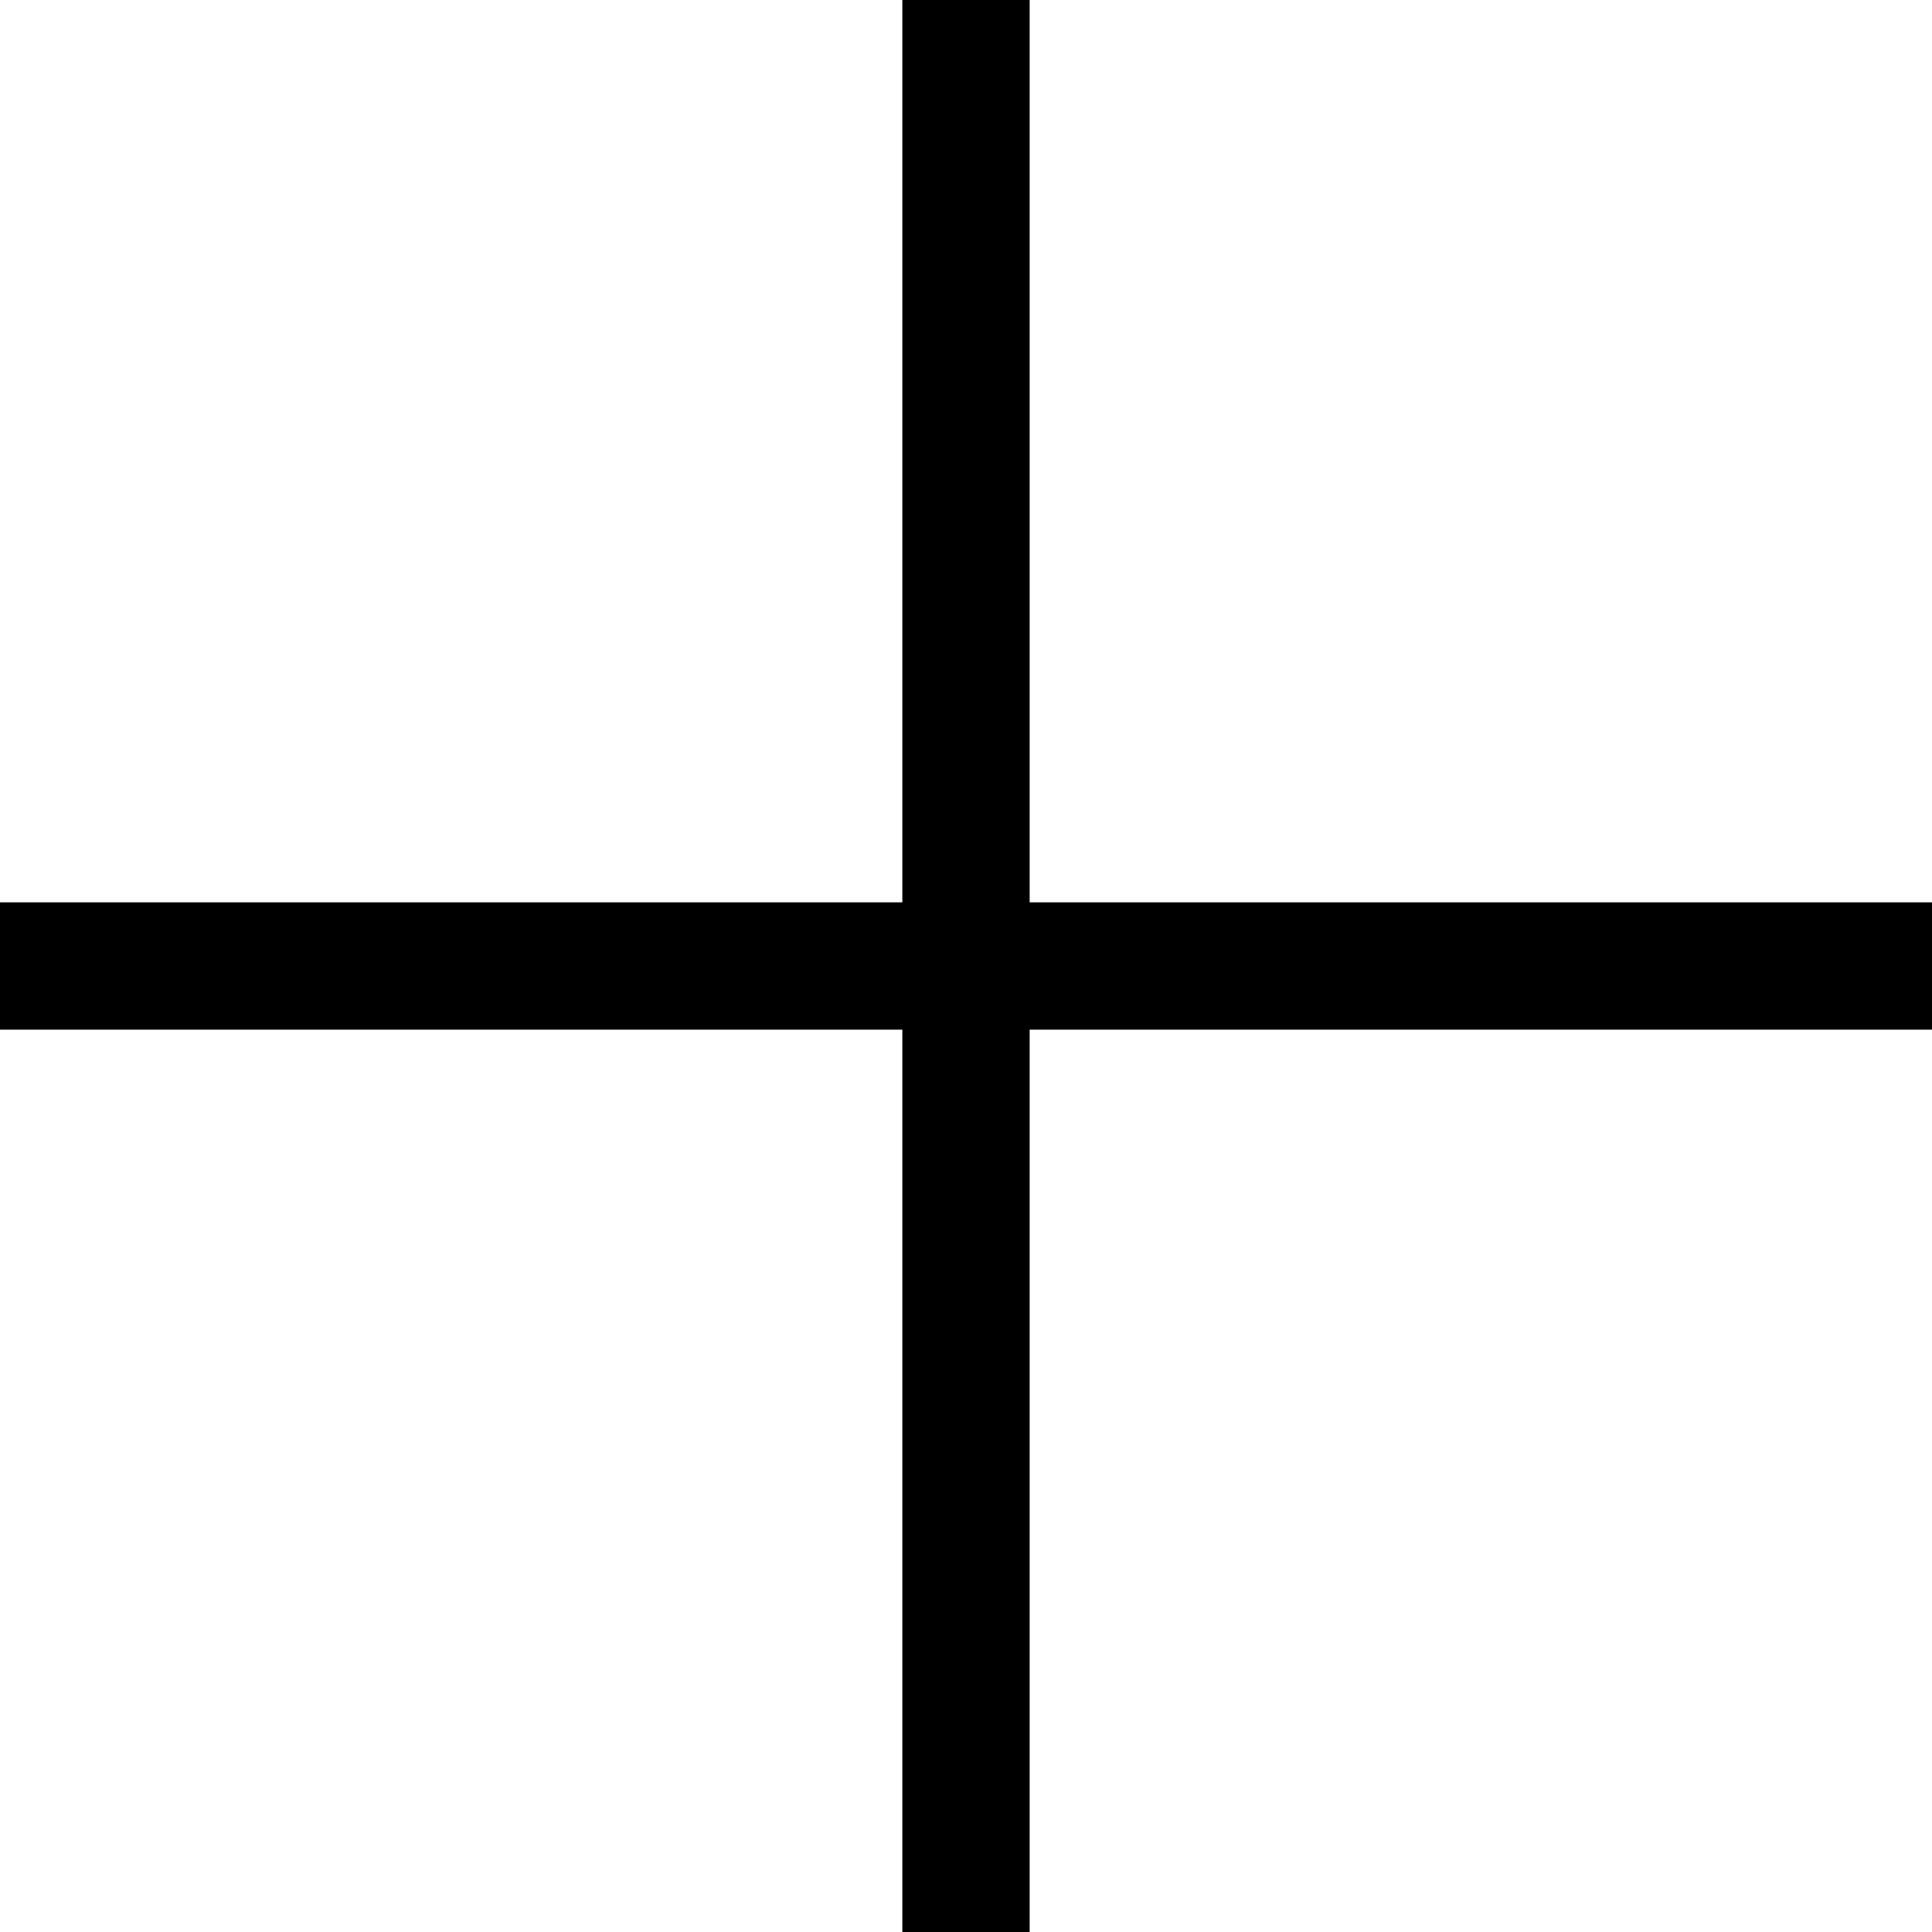
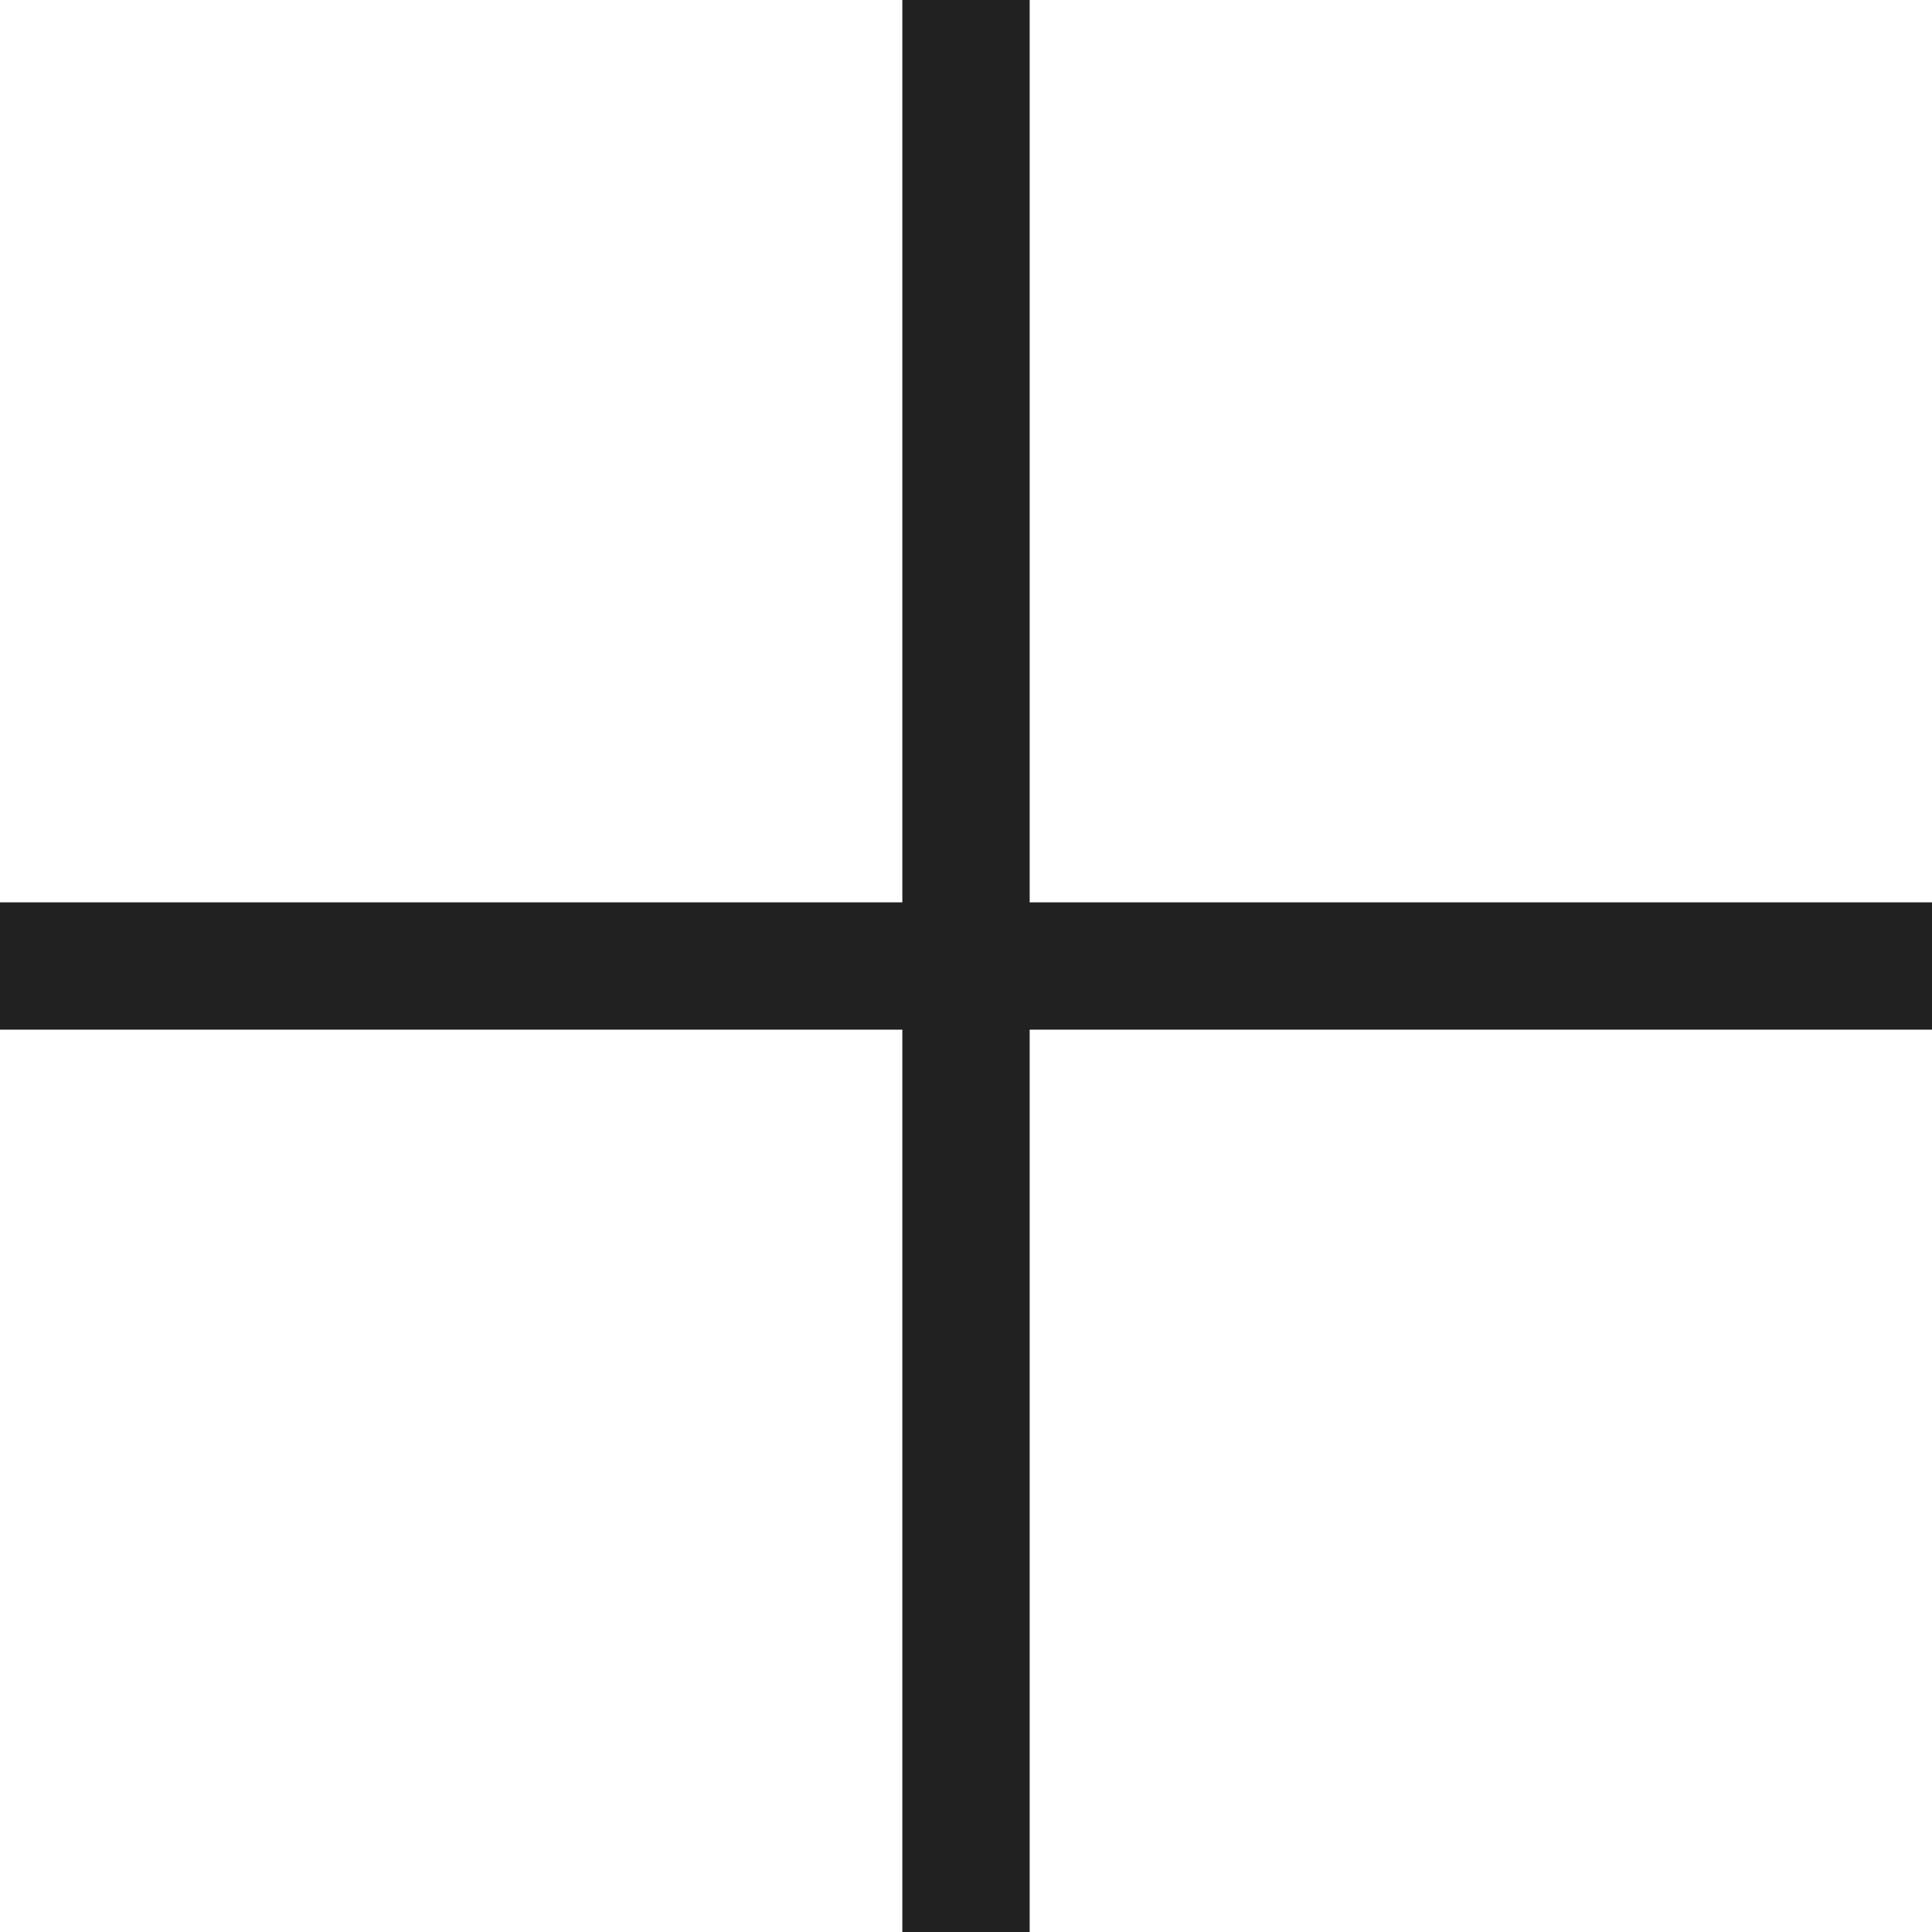
- <svg xmlns="http://www.w3.org/2000/svg" version="1.1" id="Layer_1" x="0px" y="0px" viewBox="0 0 455 455" style="enable-background:new 0 0 455 455;" xml:space="preserve">
+ <svg xmlns="http://www.w3.org/2000/svg" version="1.1" id="Layer_1" x="0px" y="0px" viewBox="0 0 455 455" style="enable-background:new 0 0 455 455;fill:#212121;" xml:space="preserve">
  <polygon points="455,212.5 242.5,212.5 242.5,0 212.5,0 212.5,212.5 0,212.5 0,242.5 212.5,242.5 212.5,455 242.5,455 242.5,242.5   455,242.5 " />
  <g>
</g>
  <g>
</g>
  <g>
</g>
  <g>
</g>
  <g>
</g>
  <g>
</g>
  <g>
</g>
  <g>
</g>
  <g>
</g>
  <g>
</g>
  <g>
</g>
  <g>
</g>
  <g>
</g>
  <g>
</g>
  <g>
</g>
</svg>
